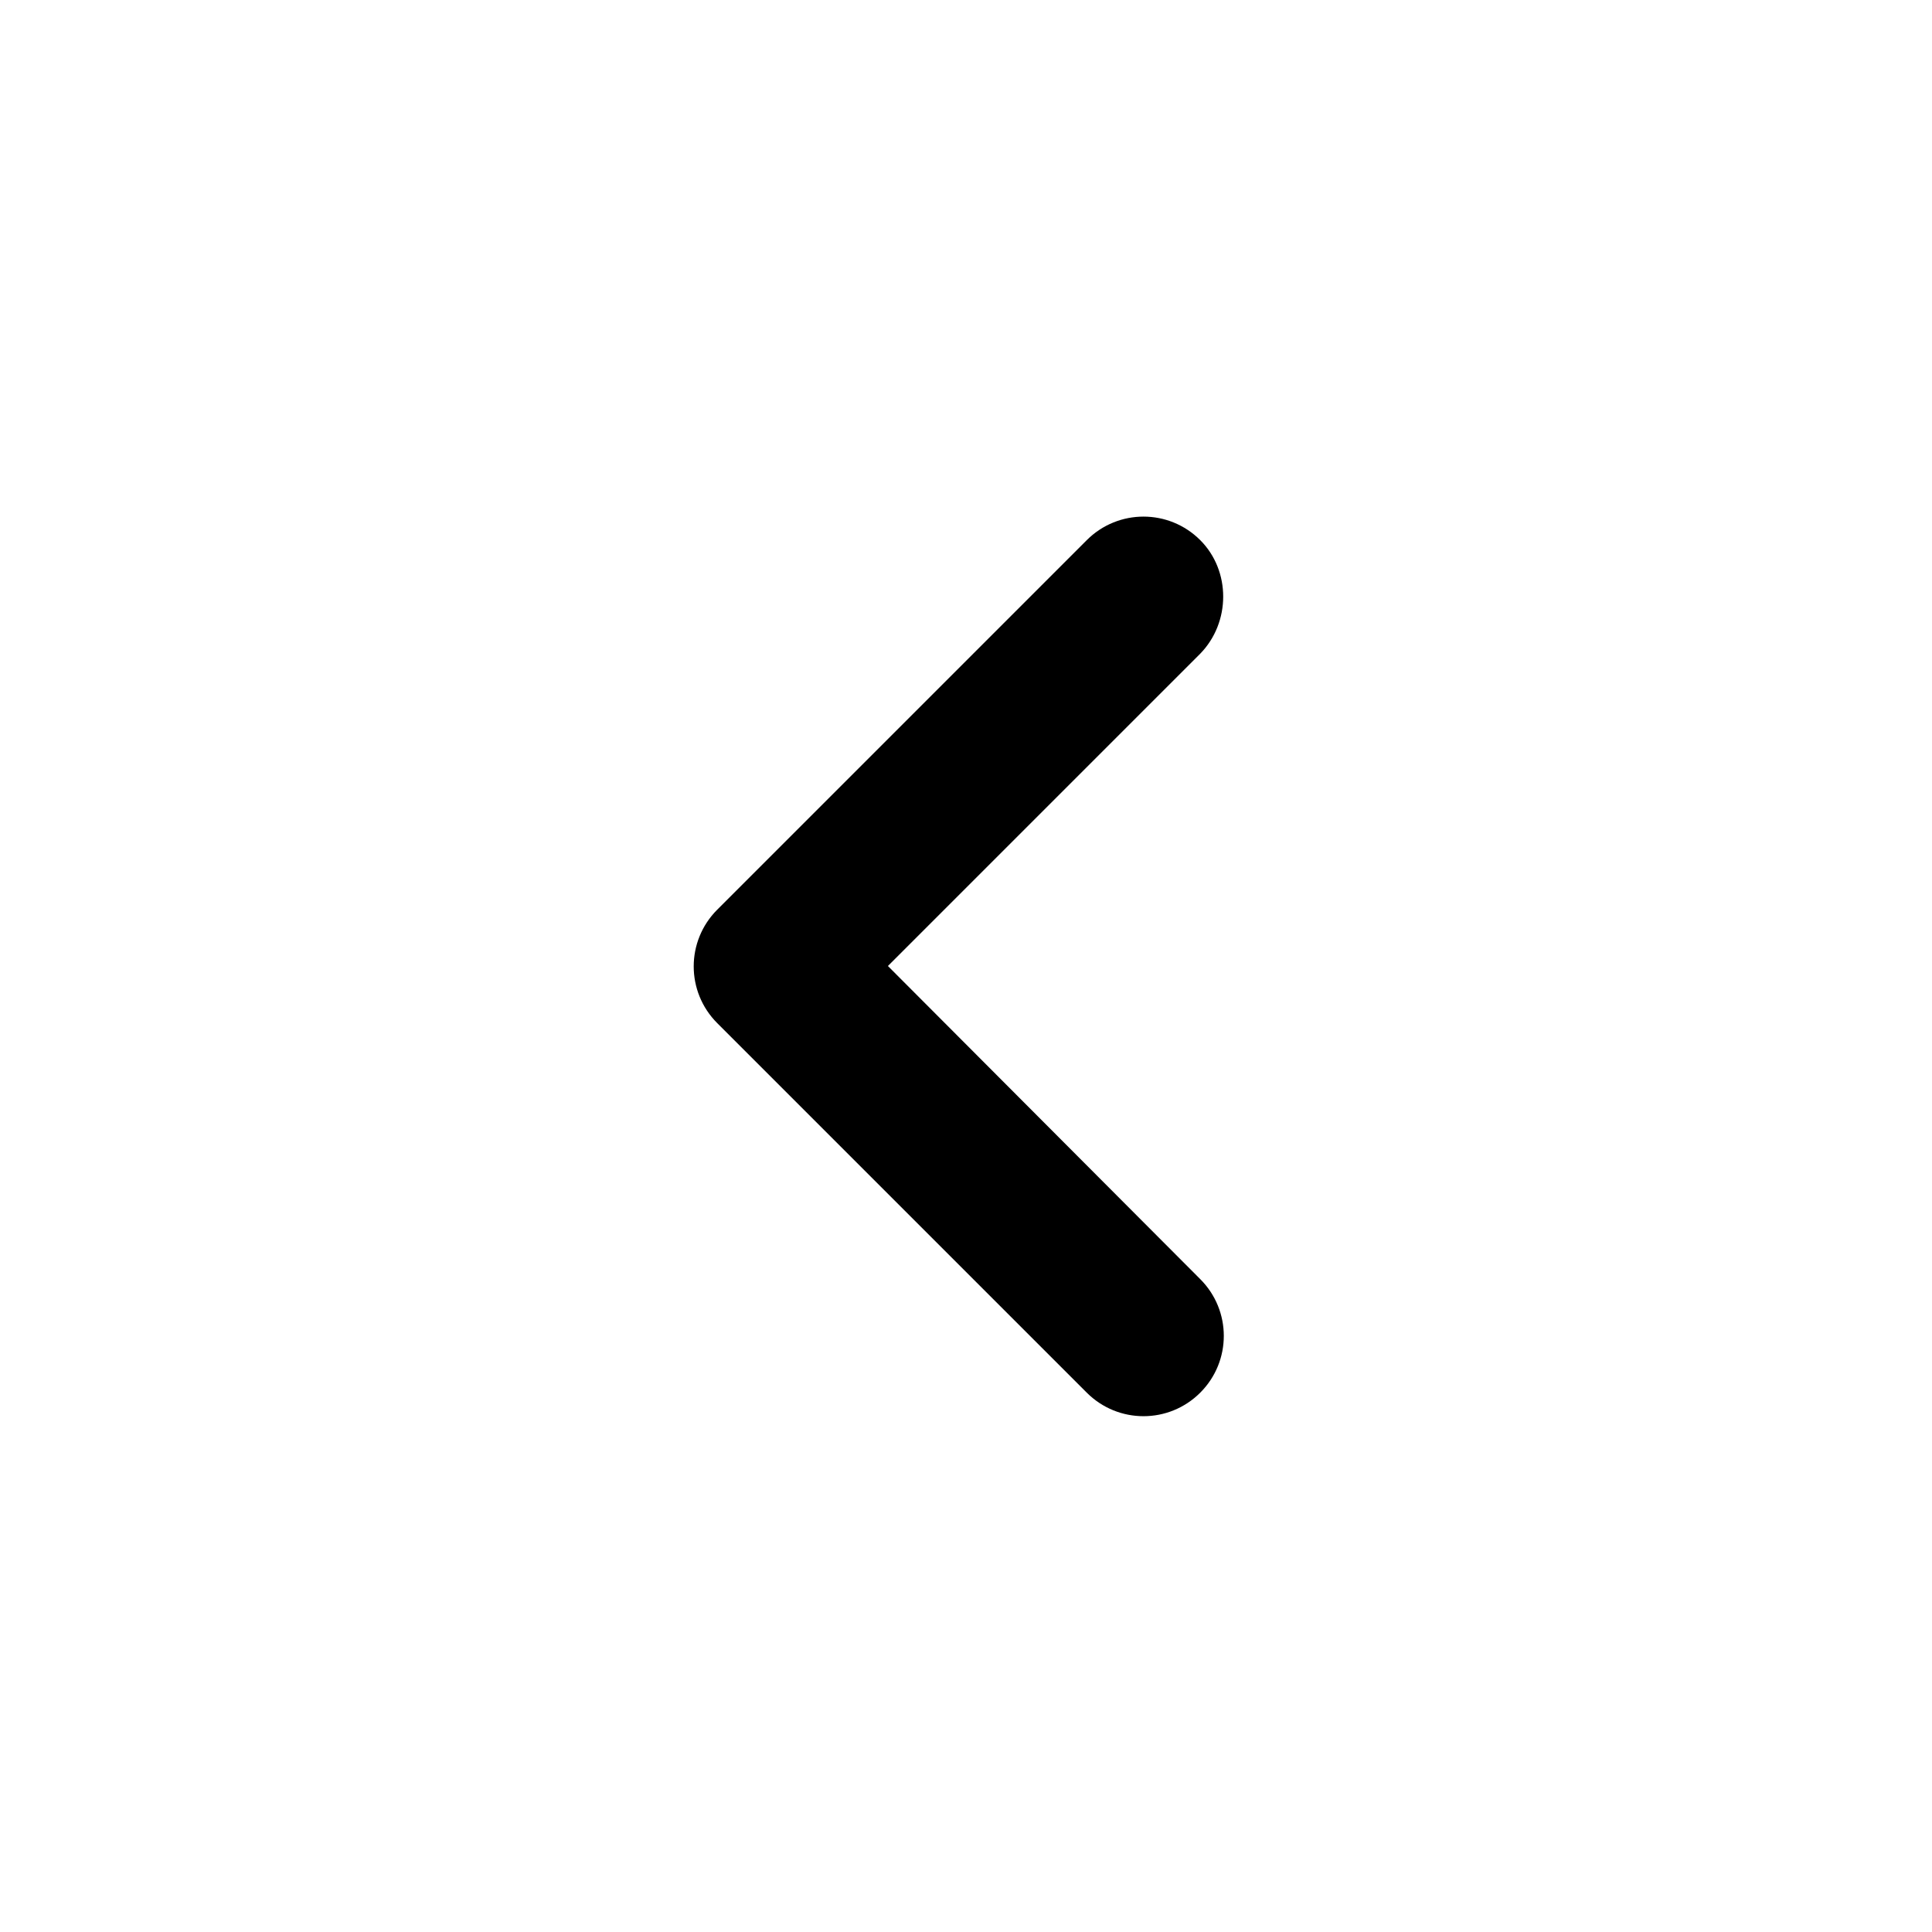
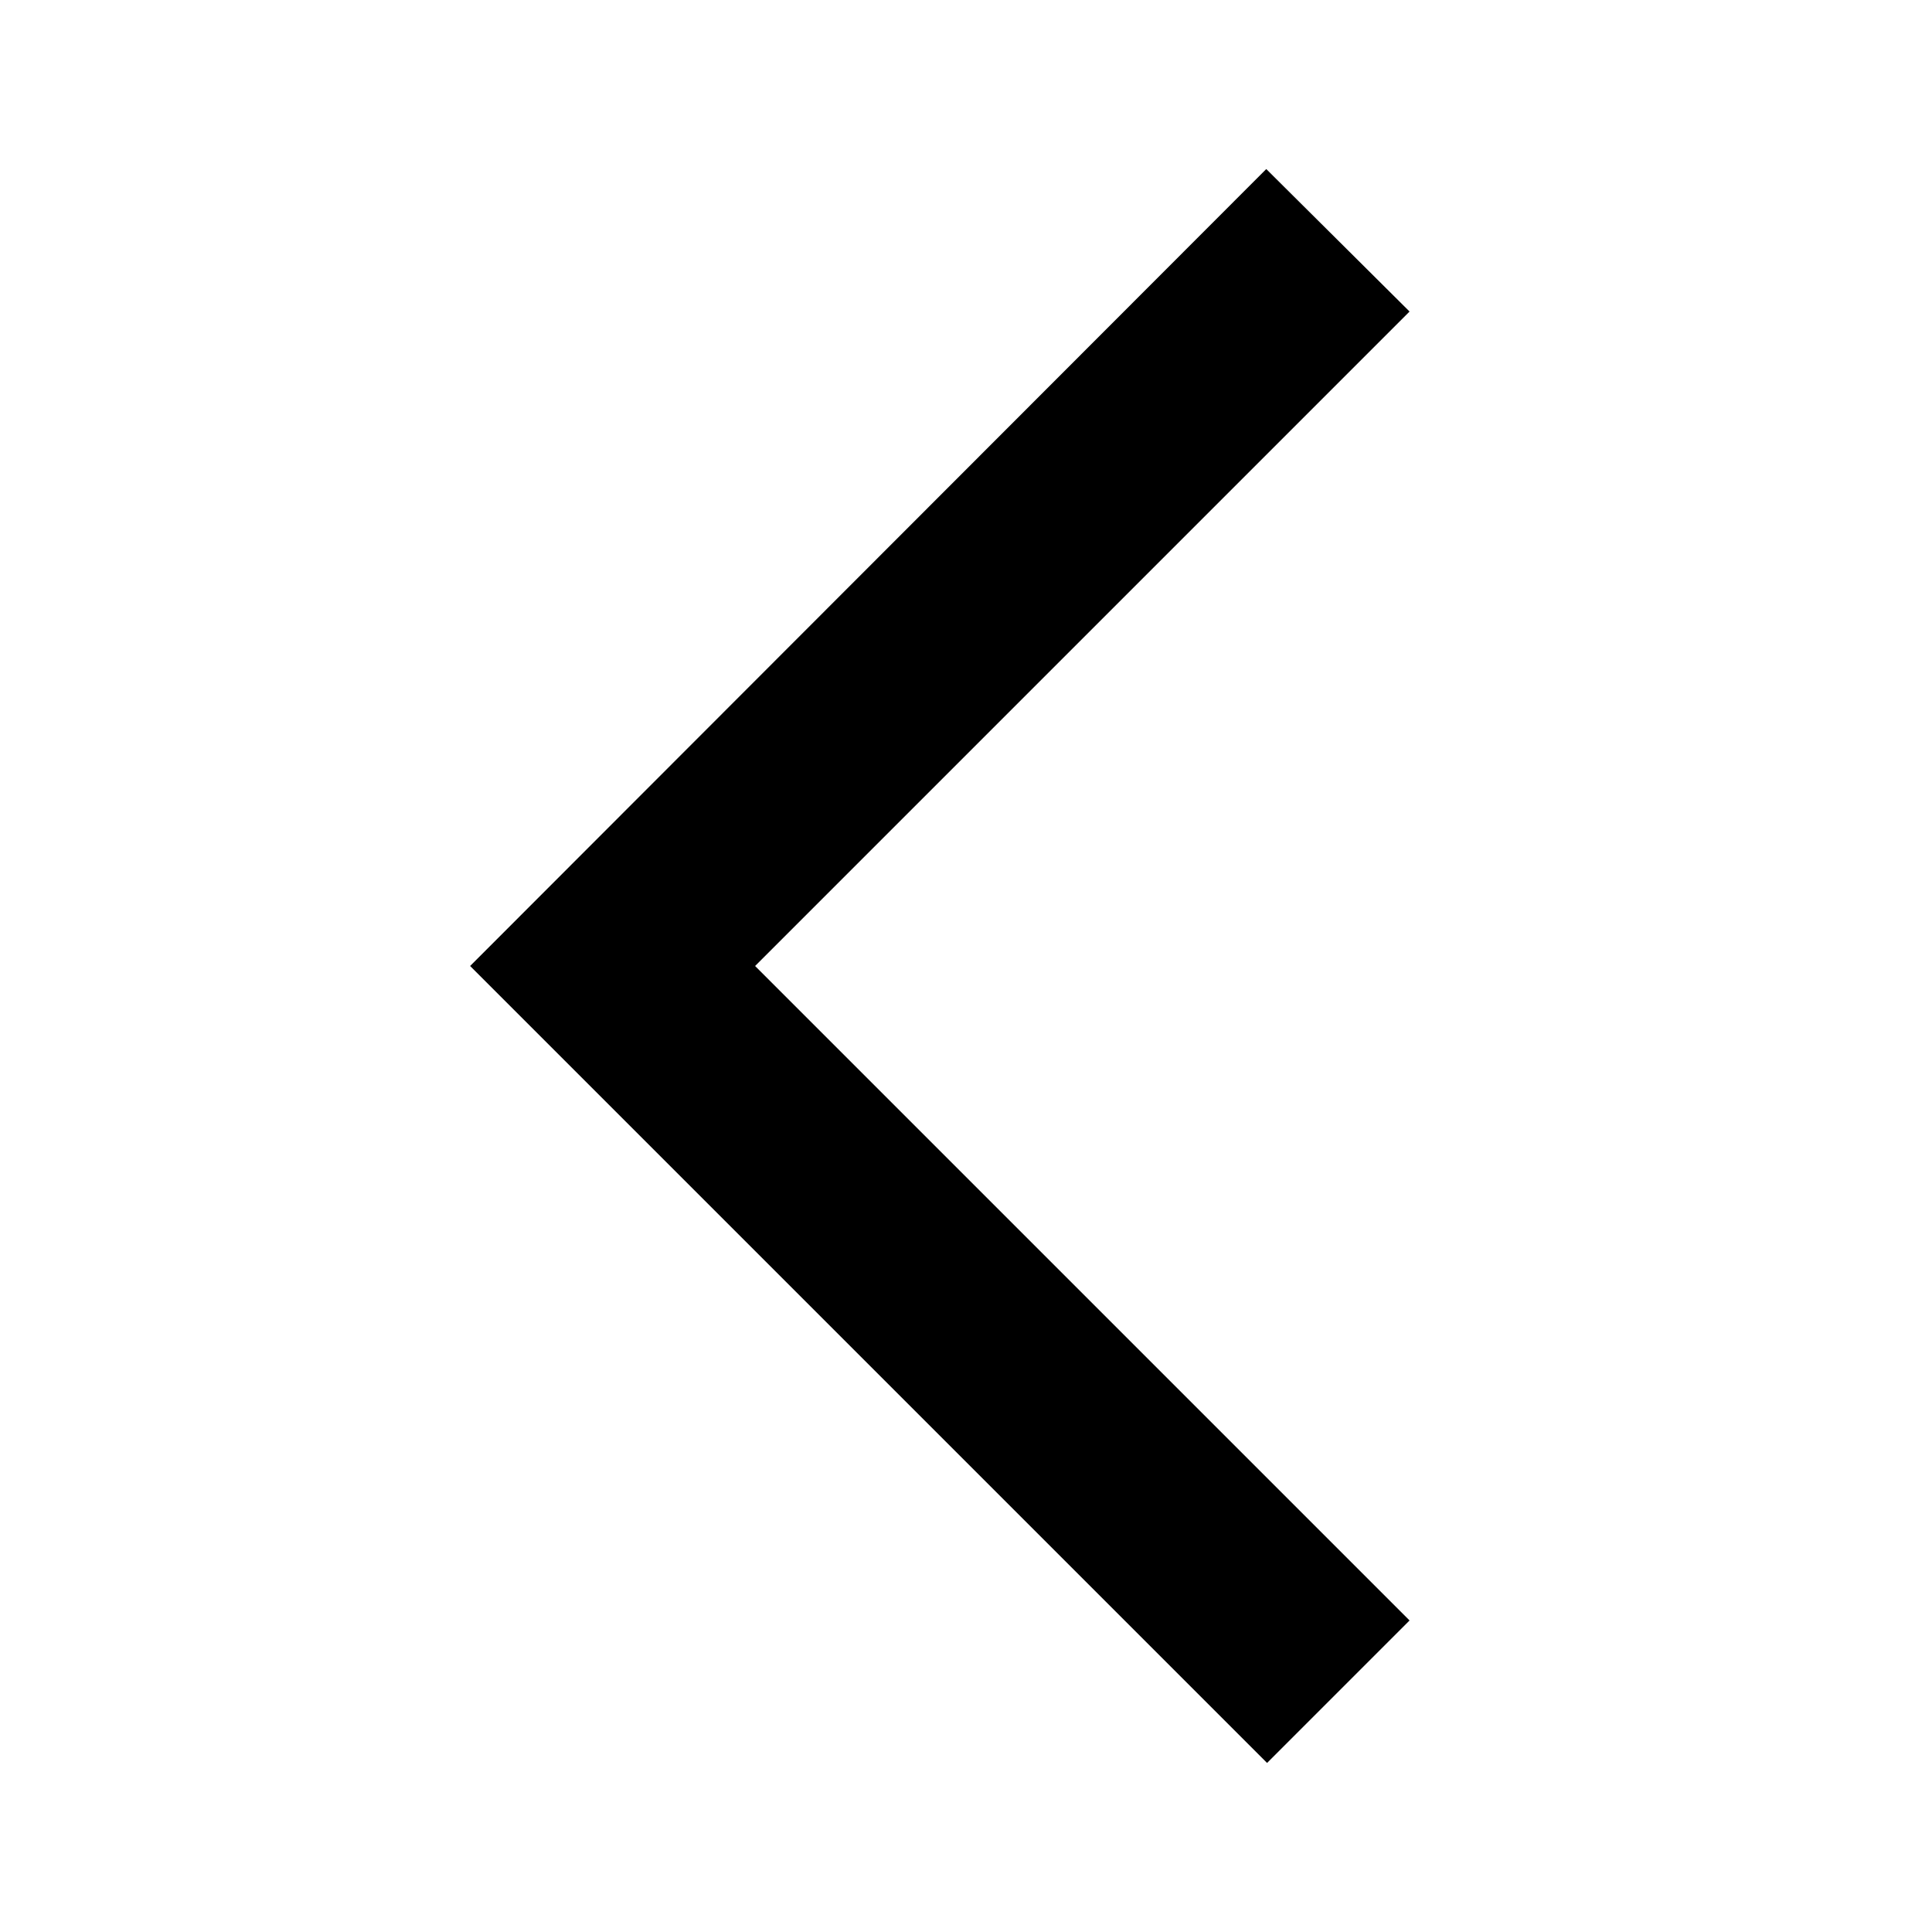
<svg xmlns="http://www.w3.org/2000/svg" height="24px" viewBox="0 0 24 24" width="24px" fill="#000000">
-   <path d="M0 0h24v24H0V0z" fill="none" />
-   <path d="M14.91 6.71c-.39-.39-1.02-.39-1.41 0L8.91 11.3c-.39.39-.39 1.02 0 1.41l4.59 4.59c.39.39 1.02.39 1.41 0 .39-.39.39-1.02 0-1.41L11.03 12l3.88-3.88c.38-.39.38-1.03 0-1.41z" />
+   <path d="M0 0h24v24H0V0z" fill="none" opacity=".87" />
+   <path d="M17.51 3.87L15.73 2.1 5.84 12l9.9 9.9 1.77-1.77L9.38 12l8.13-8.13z" />
</svg>
